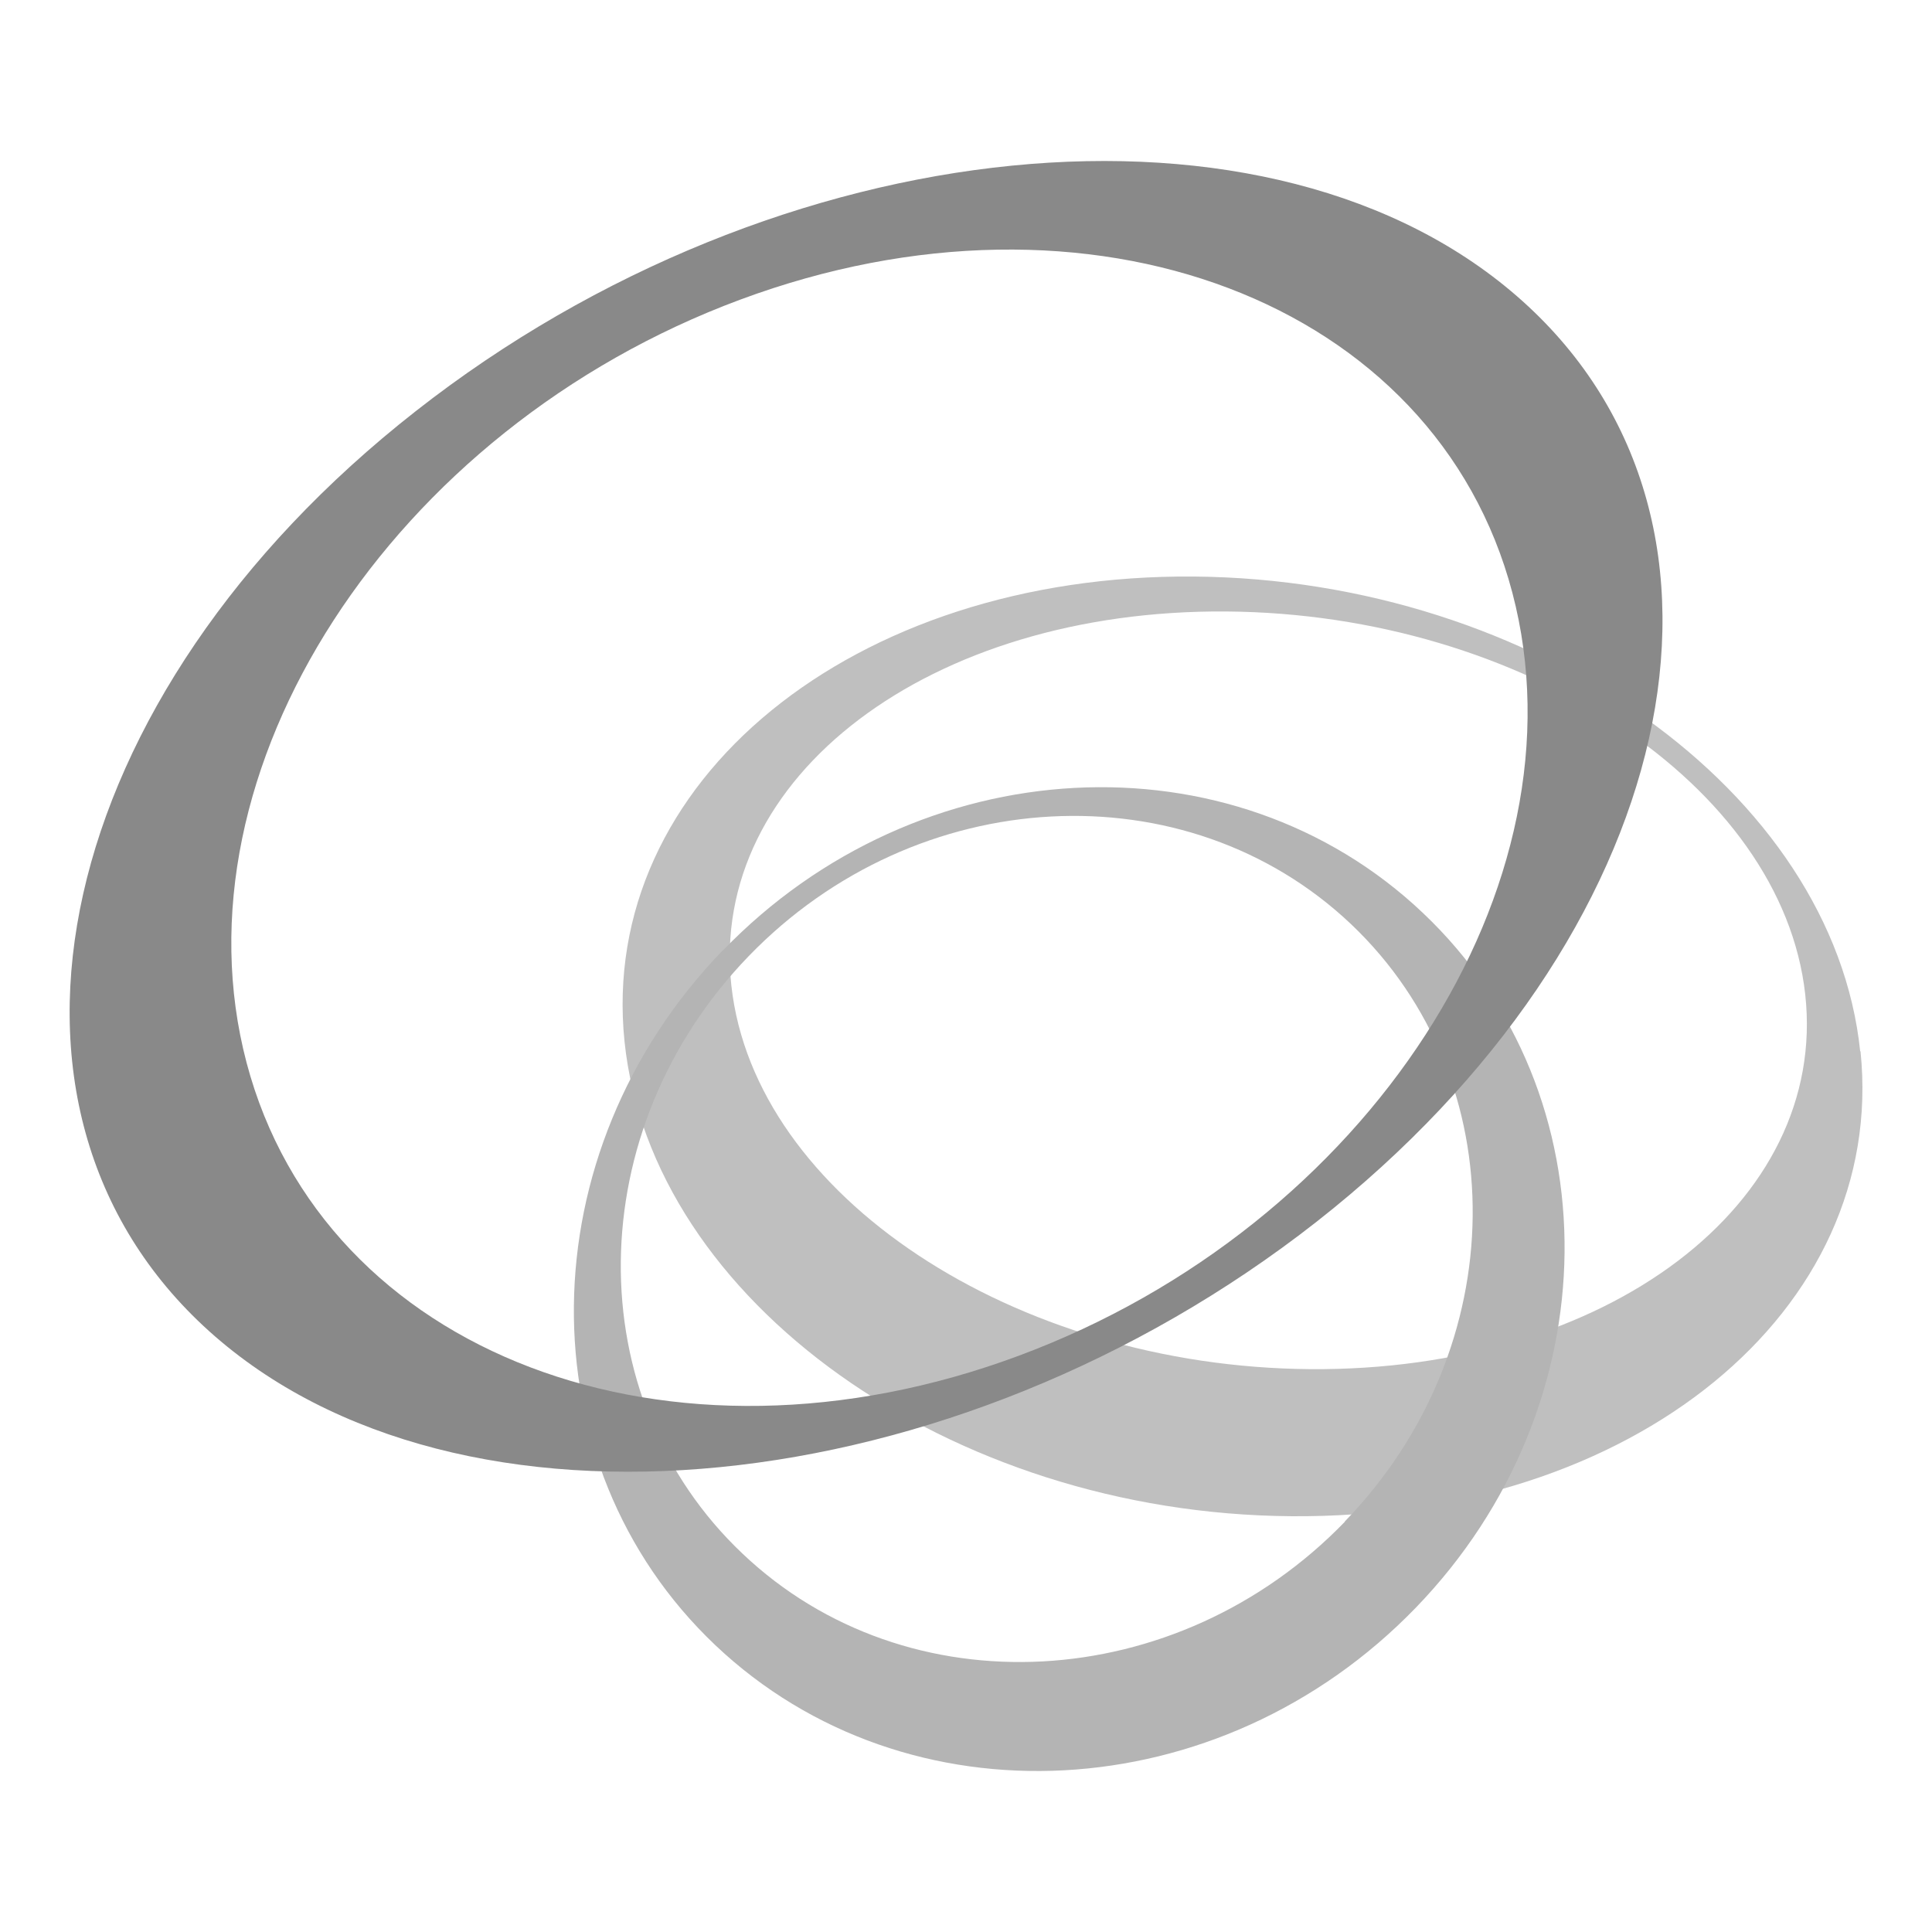
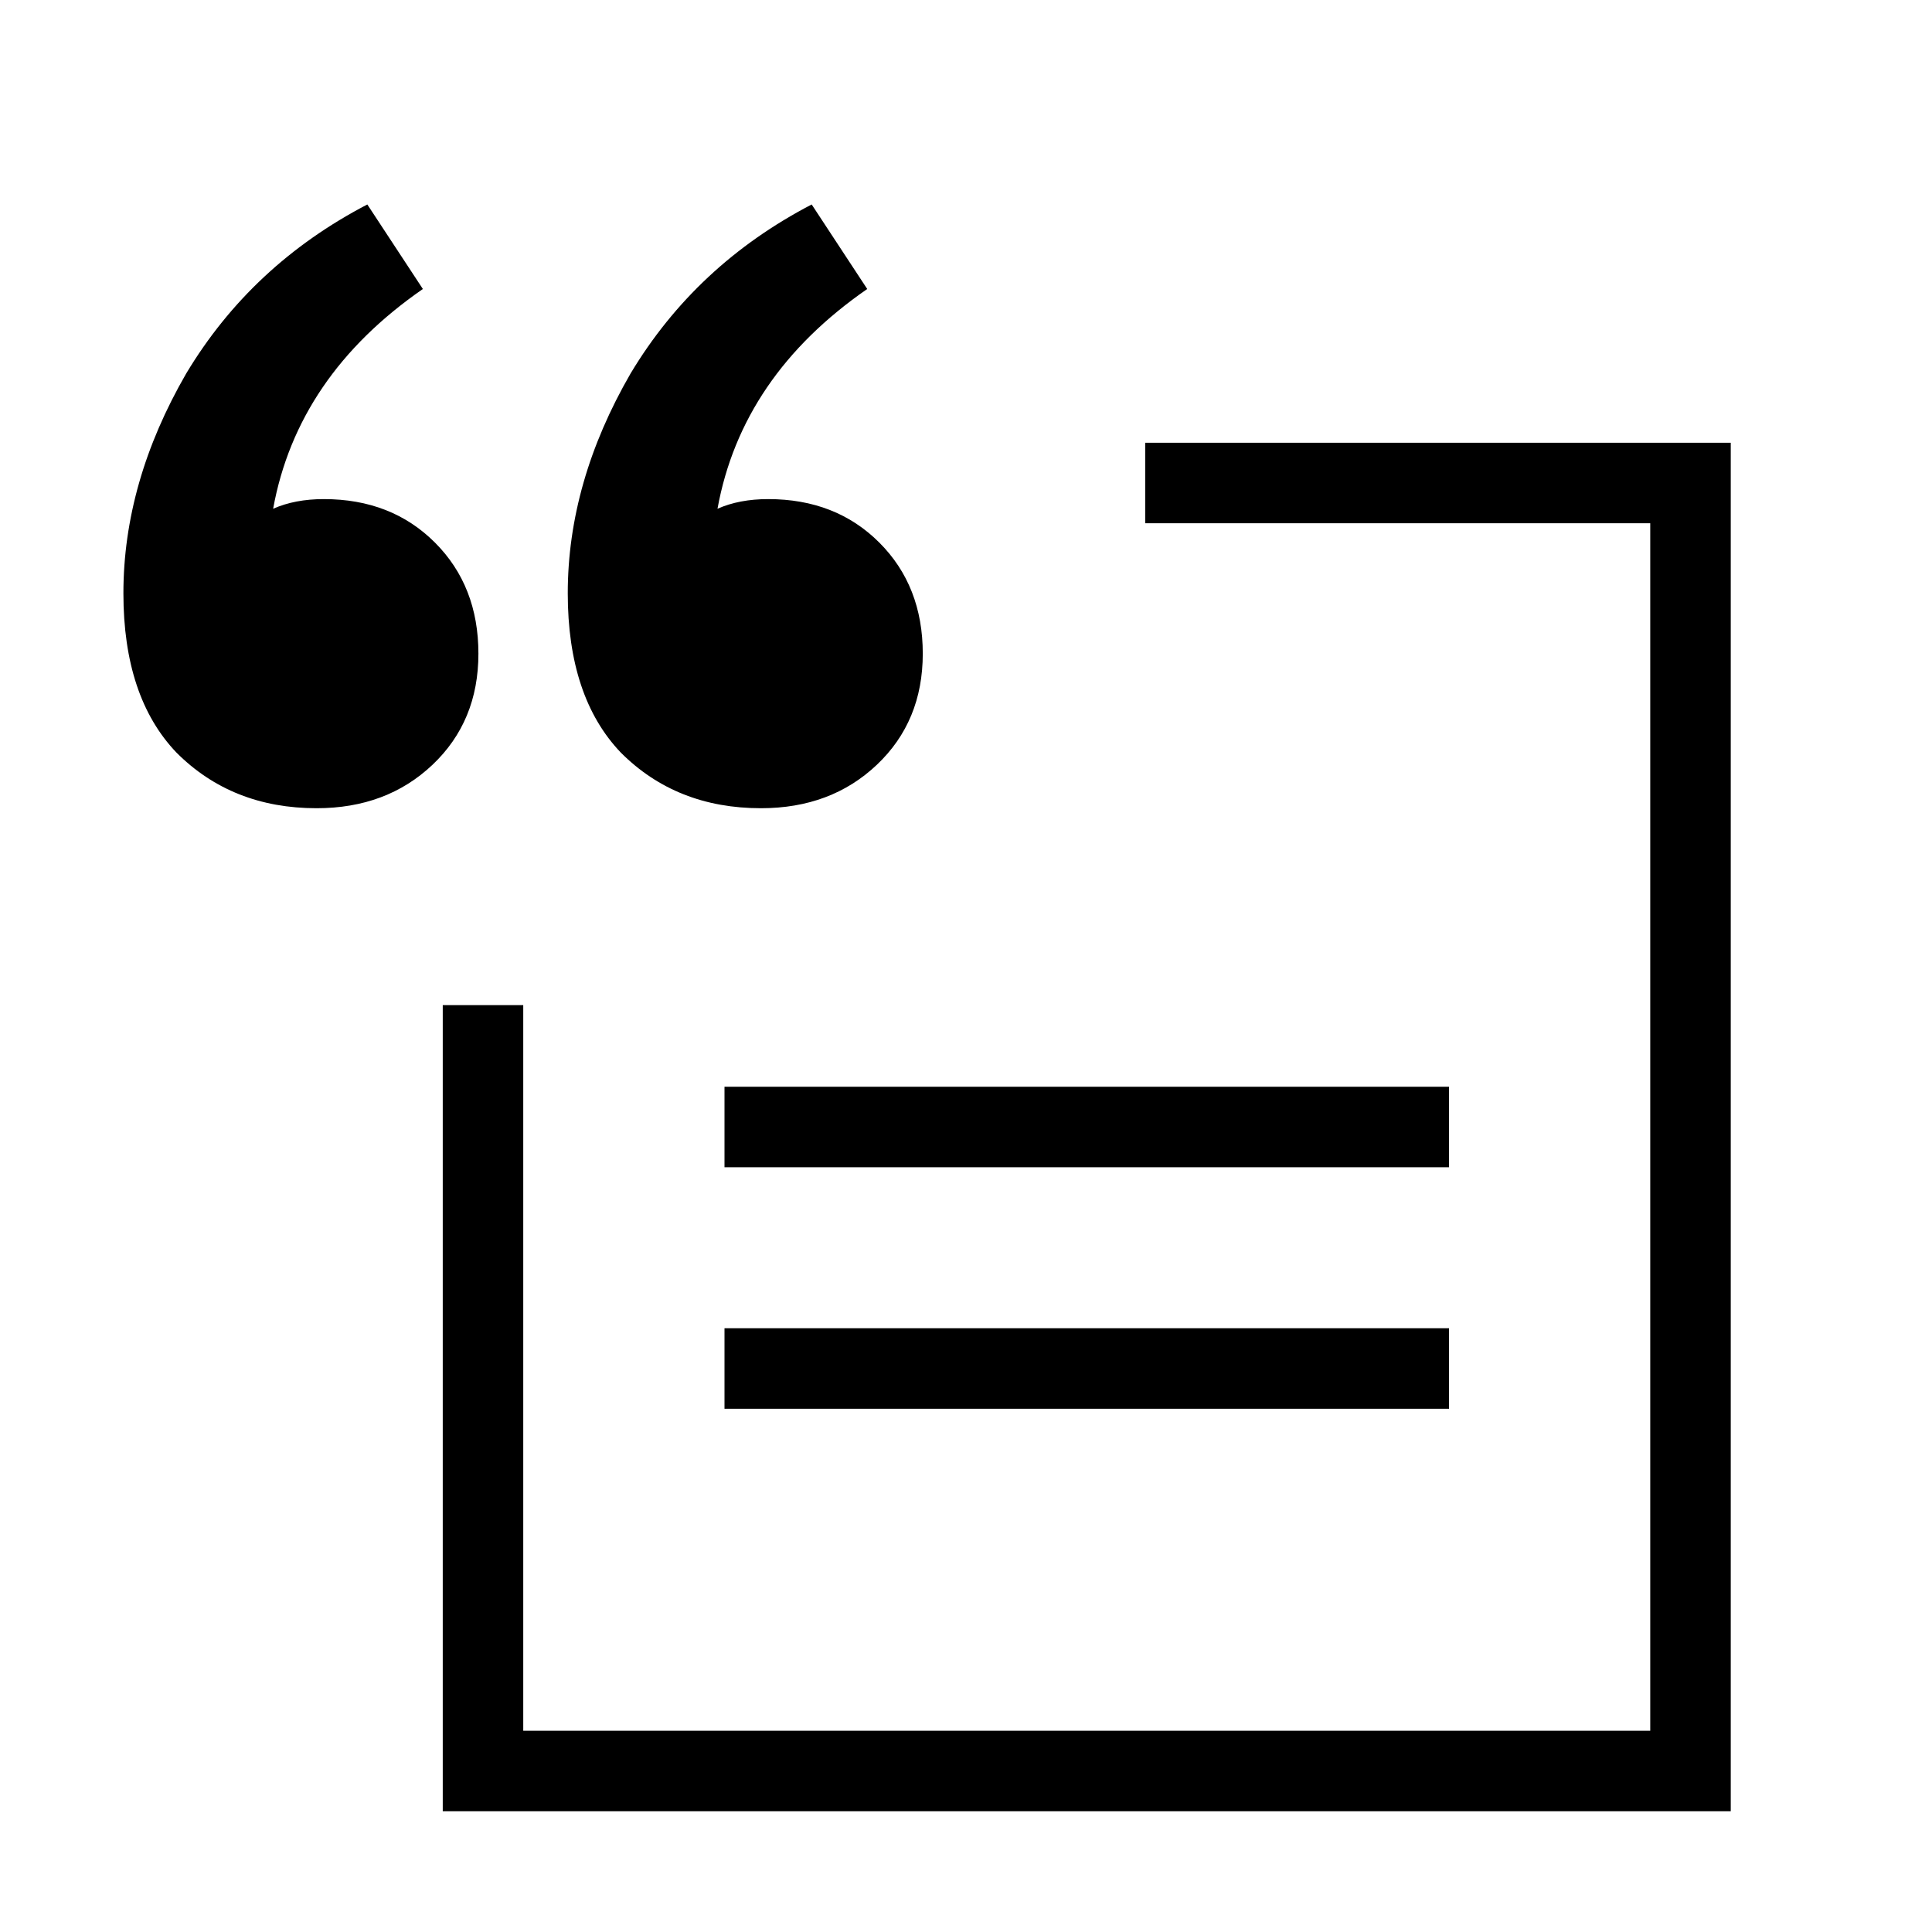
<svg xmlns="http://www.w3.org/2000/svg" width="24" height="24" viewBox="0 0 24 24" fill="none">
-   <path d="M9.086 12.252C8.798 9.653 11.547 7.568 15.234 7.596C18.916 7.624 22.136 9.755 22.425 12.351C22.713 14.951 19.964 17.036 16.277 17.008C12.594 16.98 9.375 14.852 9.086 12.249M23.108 13.06C22.774 9.84 19.07 7.197 14.831 7.162C10.593 7.127 7.426 9.713 7.758 12.937C8.092 16.161 11.797 18.803 16.039 18.835C20.277 18.87 23.443 16.285 23.112 13.06" fill="#BFBFBF" />
-   <path d="M16.708 18.902C14.621 21.061 11.269 21.241 9.225 19.301C7.177 17.364 7.213 14.037 9.3 11.878C11.387 9.719 14.738 9.543 16.783 11.48C18.827 13.42 18.795 16.743 16.704 18.902M8.976 11.808C6.55 14.32 6.507 18.182 8.886 20.437C11.266 22.691 15.159 22.483 17.588 19.971C20.017 17.459 20.056 13.596 17.677 11.342C15.301 9.088 11.405 9.296 8.979 11.808" fill="#B4B4B4" />
-   <path d="M9.196 3.722C13.537 2.11 17.833 3.74 18.787 7.363C19.742 10.986 16.996 15.229 12.654 16.842C8.312 18.457 4.021 16.824 3.063 13.201C2.108 9.578 4.854 5.334 9.196 3.722ZM5.164 5.108C0.655 8.64 -0.488 13.758 2.6 16.538C5.691 19.318 11.846 18.711 16.355 15.177C20.86 11.642 22.007 6.523 18.916 3.743C15.824 0.963 9.669 1.574 5.164 5.108Z" fill="#898989" />
+   <path d="M9.453 10.04C8.753 10.04 8.173 9.81 7.713 9.35C7.273 8.89 7.053 8.23 7.053 7.37C7.053 6.45 7.313 5.54 7.833 4.64C8.373 3.74 9.123 3.04 10.083 2.54L10.773 3.59C9.733 4.31 9.113 5.22 8.913 6.32C9.093 6.24 9.303 6.2 9.543 6.2C10.103 6.2 10.563 6.38 10.923 6.74C11.283 7.1 11.463 7.56 11.463 8.12C11.463 8.68 11.273 9.14 10.893 9.5C10.513 9.86 10.033 10.04 9.453 10.04ZM3.933 10.04C3.233 10.04 2.653 9.81 2.193 9.35C1.753 8.89 1.533 8.23 1.533 7.37C1.533 6.45 1.793 5.54 2.313 4.64C2.853 3.74 3.603 3.04 4.563 2.54L5.253 3.59C4.213 4.31 3.593 5.22 3.393 6.32C3.573 6.24 3.783 6.2 4.023 6.2C4.583 6.2 5.043 6.38 5.403 6.74C5.763 7.1 5.943 7.56 5.943 8.12C5.943 8.68 5.753 9.14 5.373 9.5C4.993 9.86 4.513 10.04 3.933 10.04Z" fill="black" />
+   <path d="M6 12.486V22H21V6H14.226" stroke="black" />
+   <path d="M9 14H18" stroke="black" />
+   <path d="M9 17H18" stroke="black" />
</svg>
